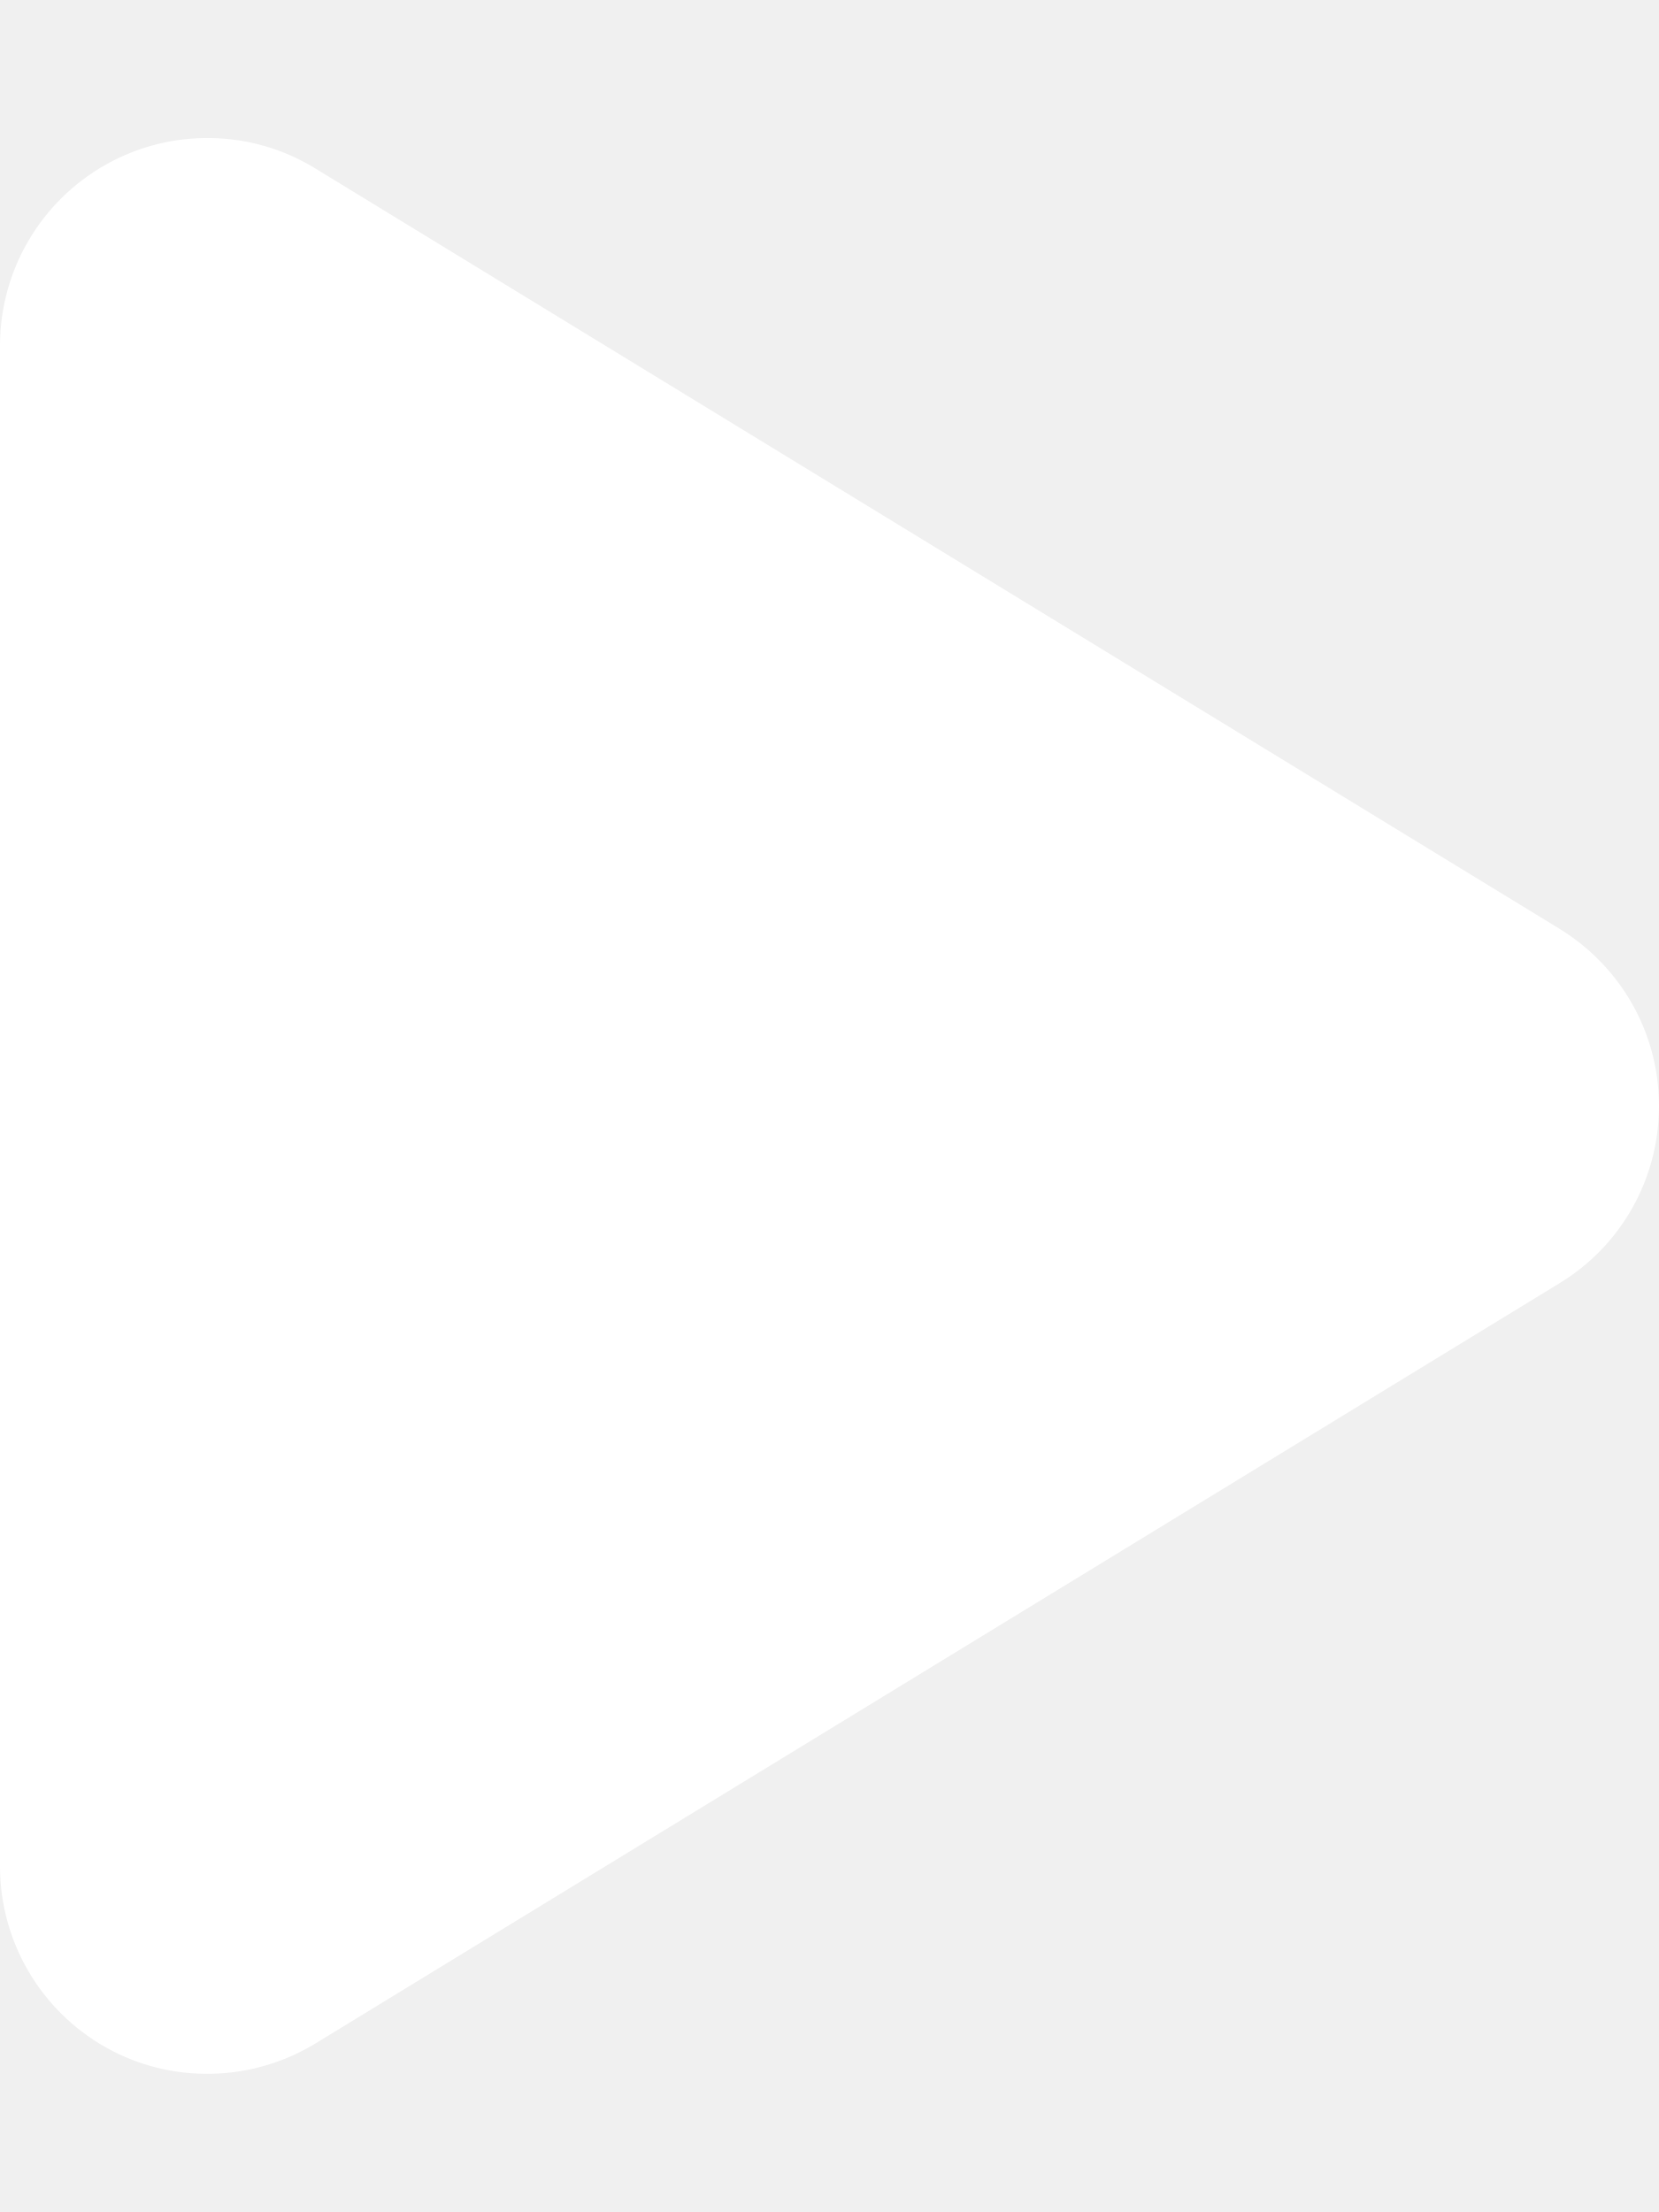
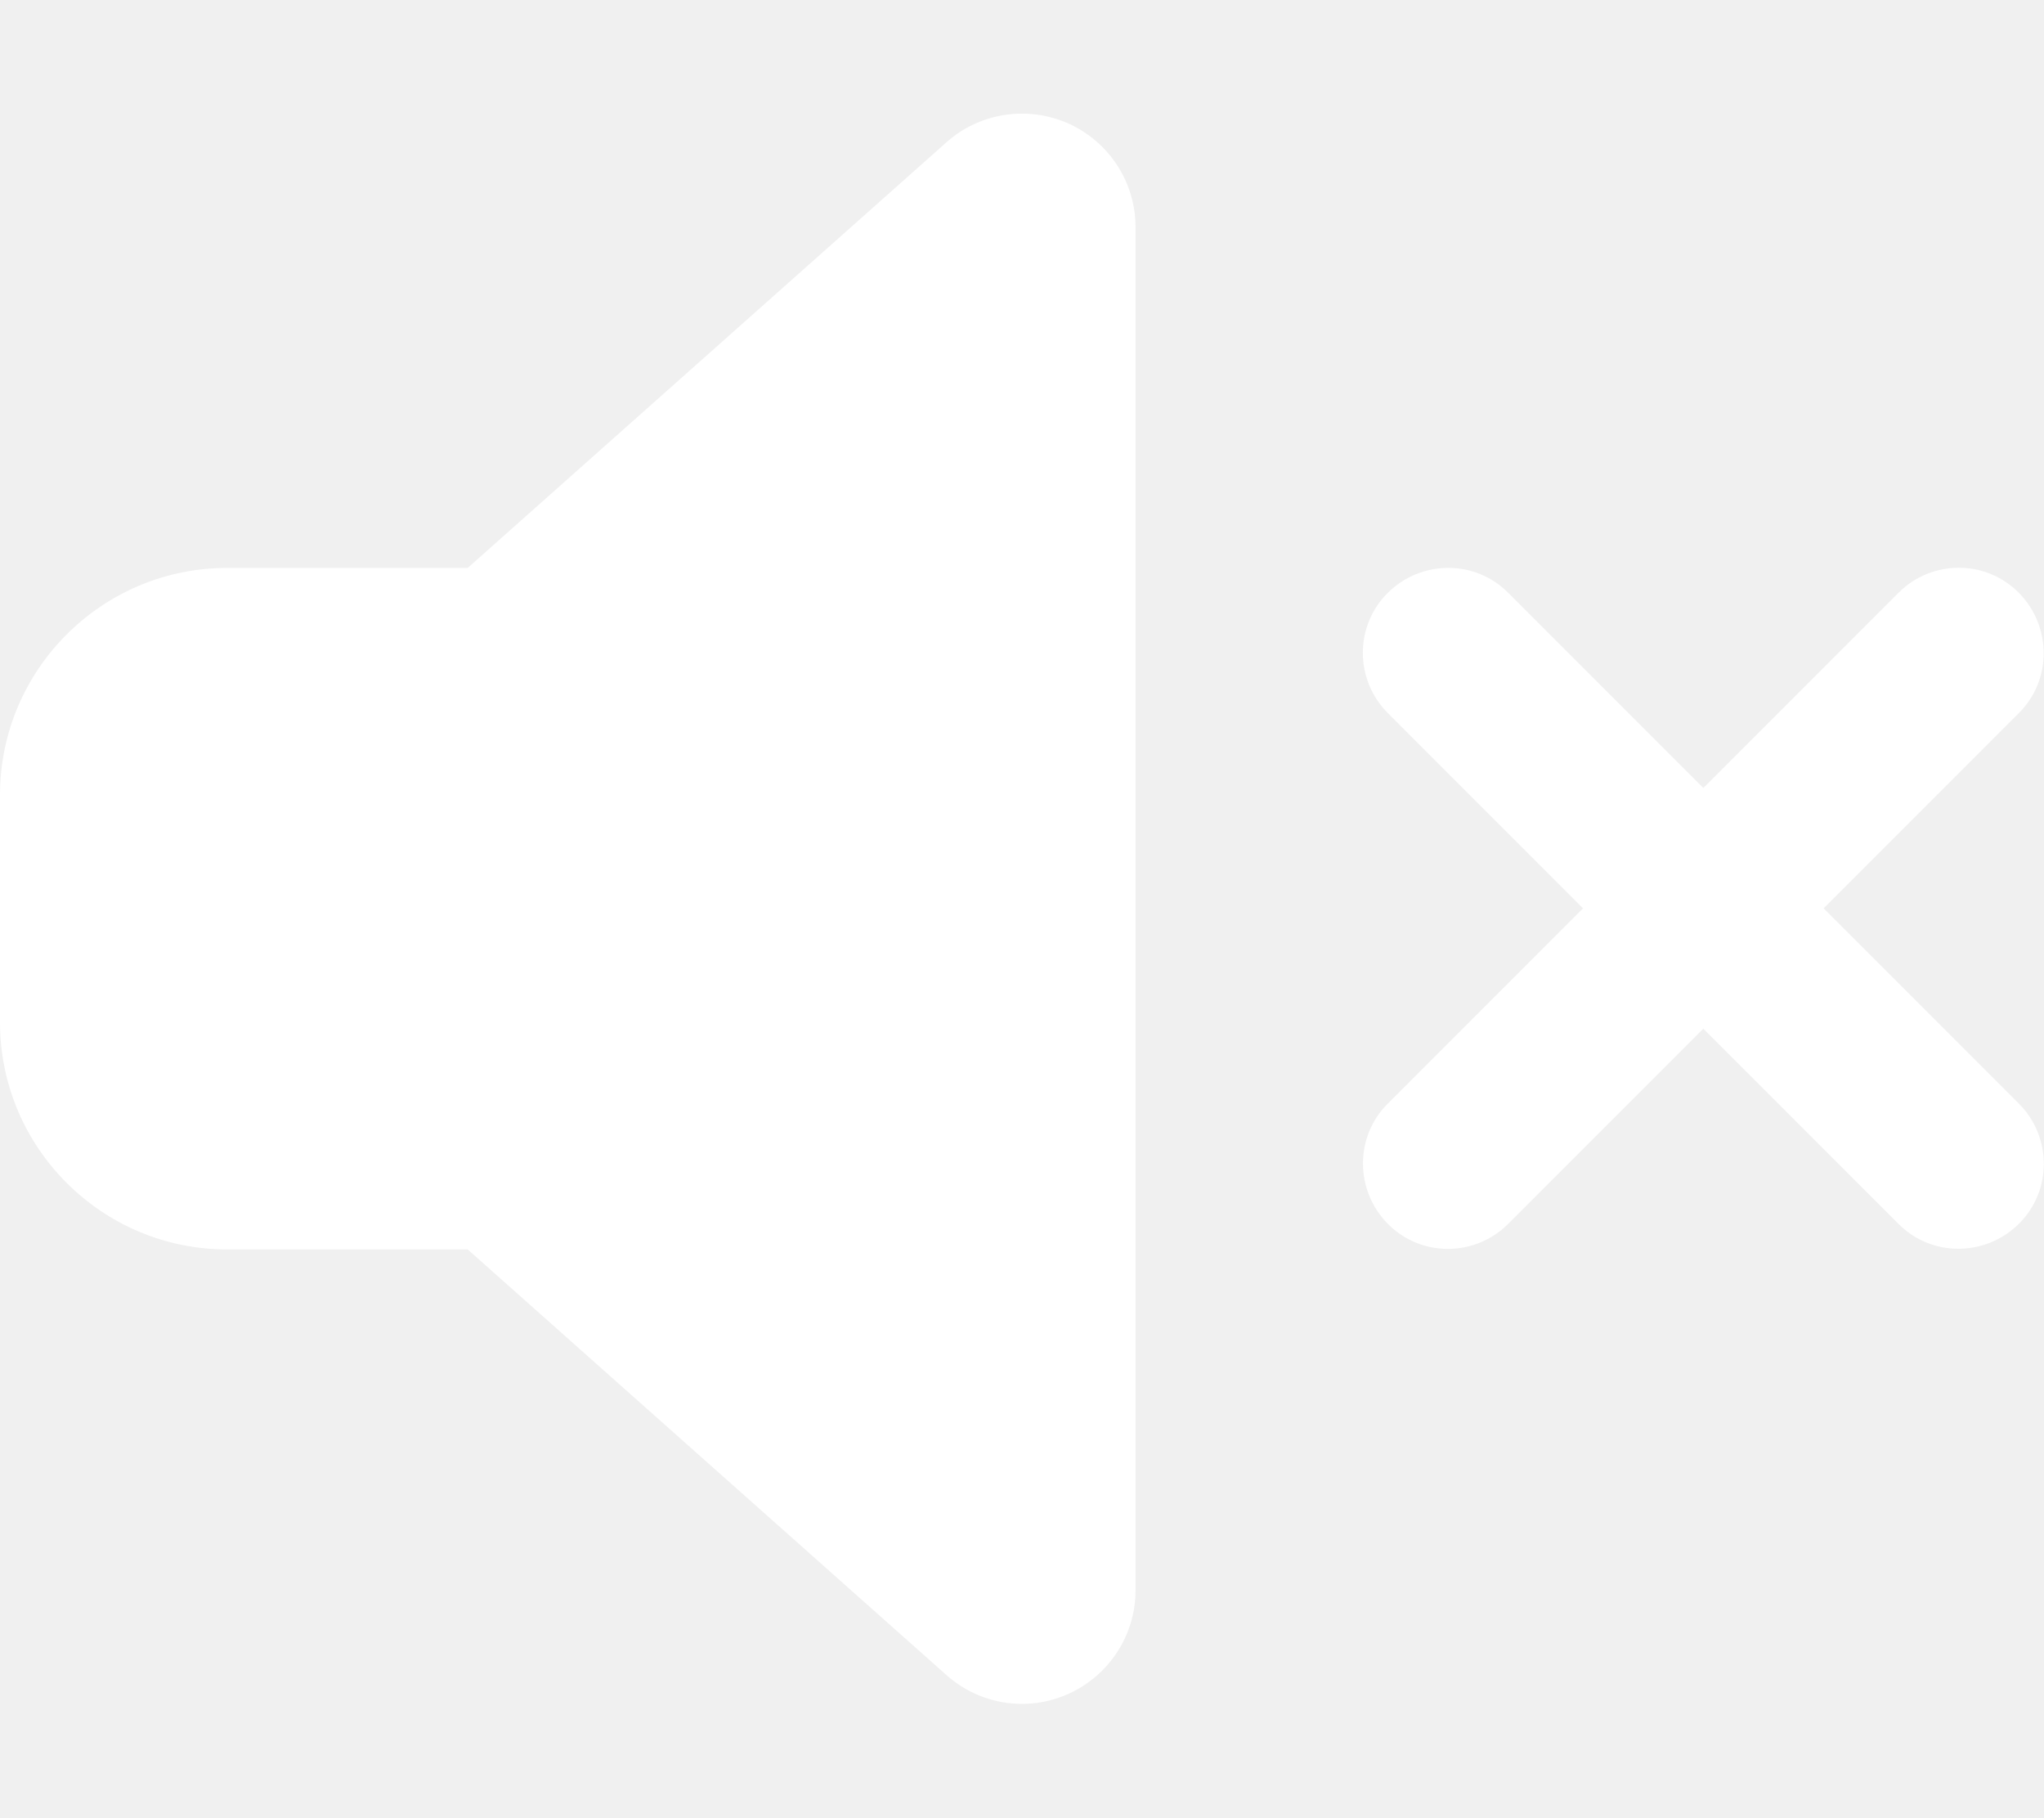
- <svg xmlns="http://www.w3.org/2000/svg" style="fill: white;" viewBox="0 0 384 512">
-   <path d="M73 39c-14.8-9.1-33.4-9.4-48.5-.9S0 62.6 0 80V432c0 17.4 9.4 33.4 24.5 41.9s33.7 8.1 48.5-.9L361 297c14.3-8.7 23-24.2 23-41s-8.7-32.2-23-41L73 39z" />
+ <svg xmlns="http://www.w3.org/2000/svg" style="fill: white;" viewBox="0 0 576 512">
+   <path d="M301.1 34.8C312.6 40 320 51.4 320 64V448c0 12.6-7.4 24-18.9 29.2s-25 3.1-34.4-5.3L131.8 352H64c-35.3 0-64-28.7-64-64V224c0-35.3 28.7-64 64-64h67.8L266.7 40.1c9.4-8.4 22.9-10.4 34.4-5.3zM425 167l55 55 55-55c9.4-9.4 24.6-9.4 33.9 0s9.4 24.6 0 33.9l-55 55 55 55c9.4 9.4 9.4 24.6 0 33.9s-24.6 9.4-33.9 0l-55-55-55 55c-9.4 9.4-24.6 9.4-33.9 0s-9.4-24.6 0-33.9l55-55-55-55c-9.4-9.4-9.4-24.6 0-33.9s24.6-9.4 33.9 0z" />
</svg>
